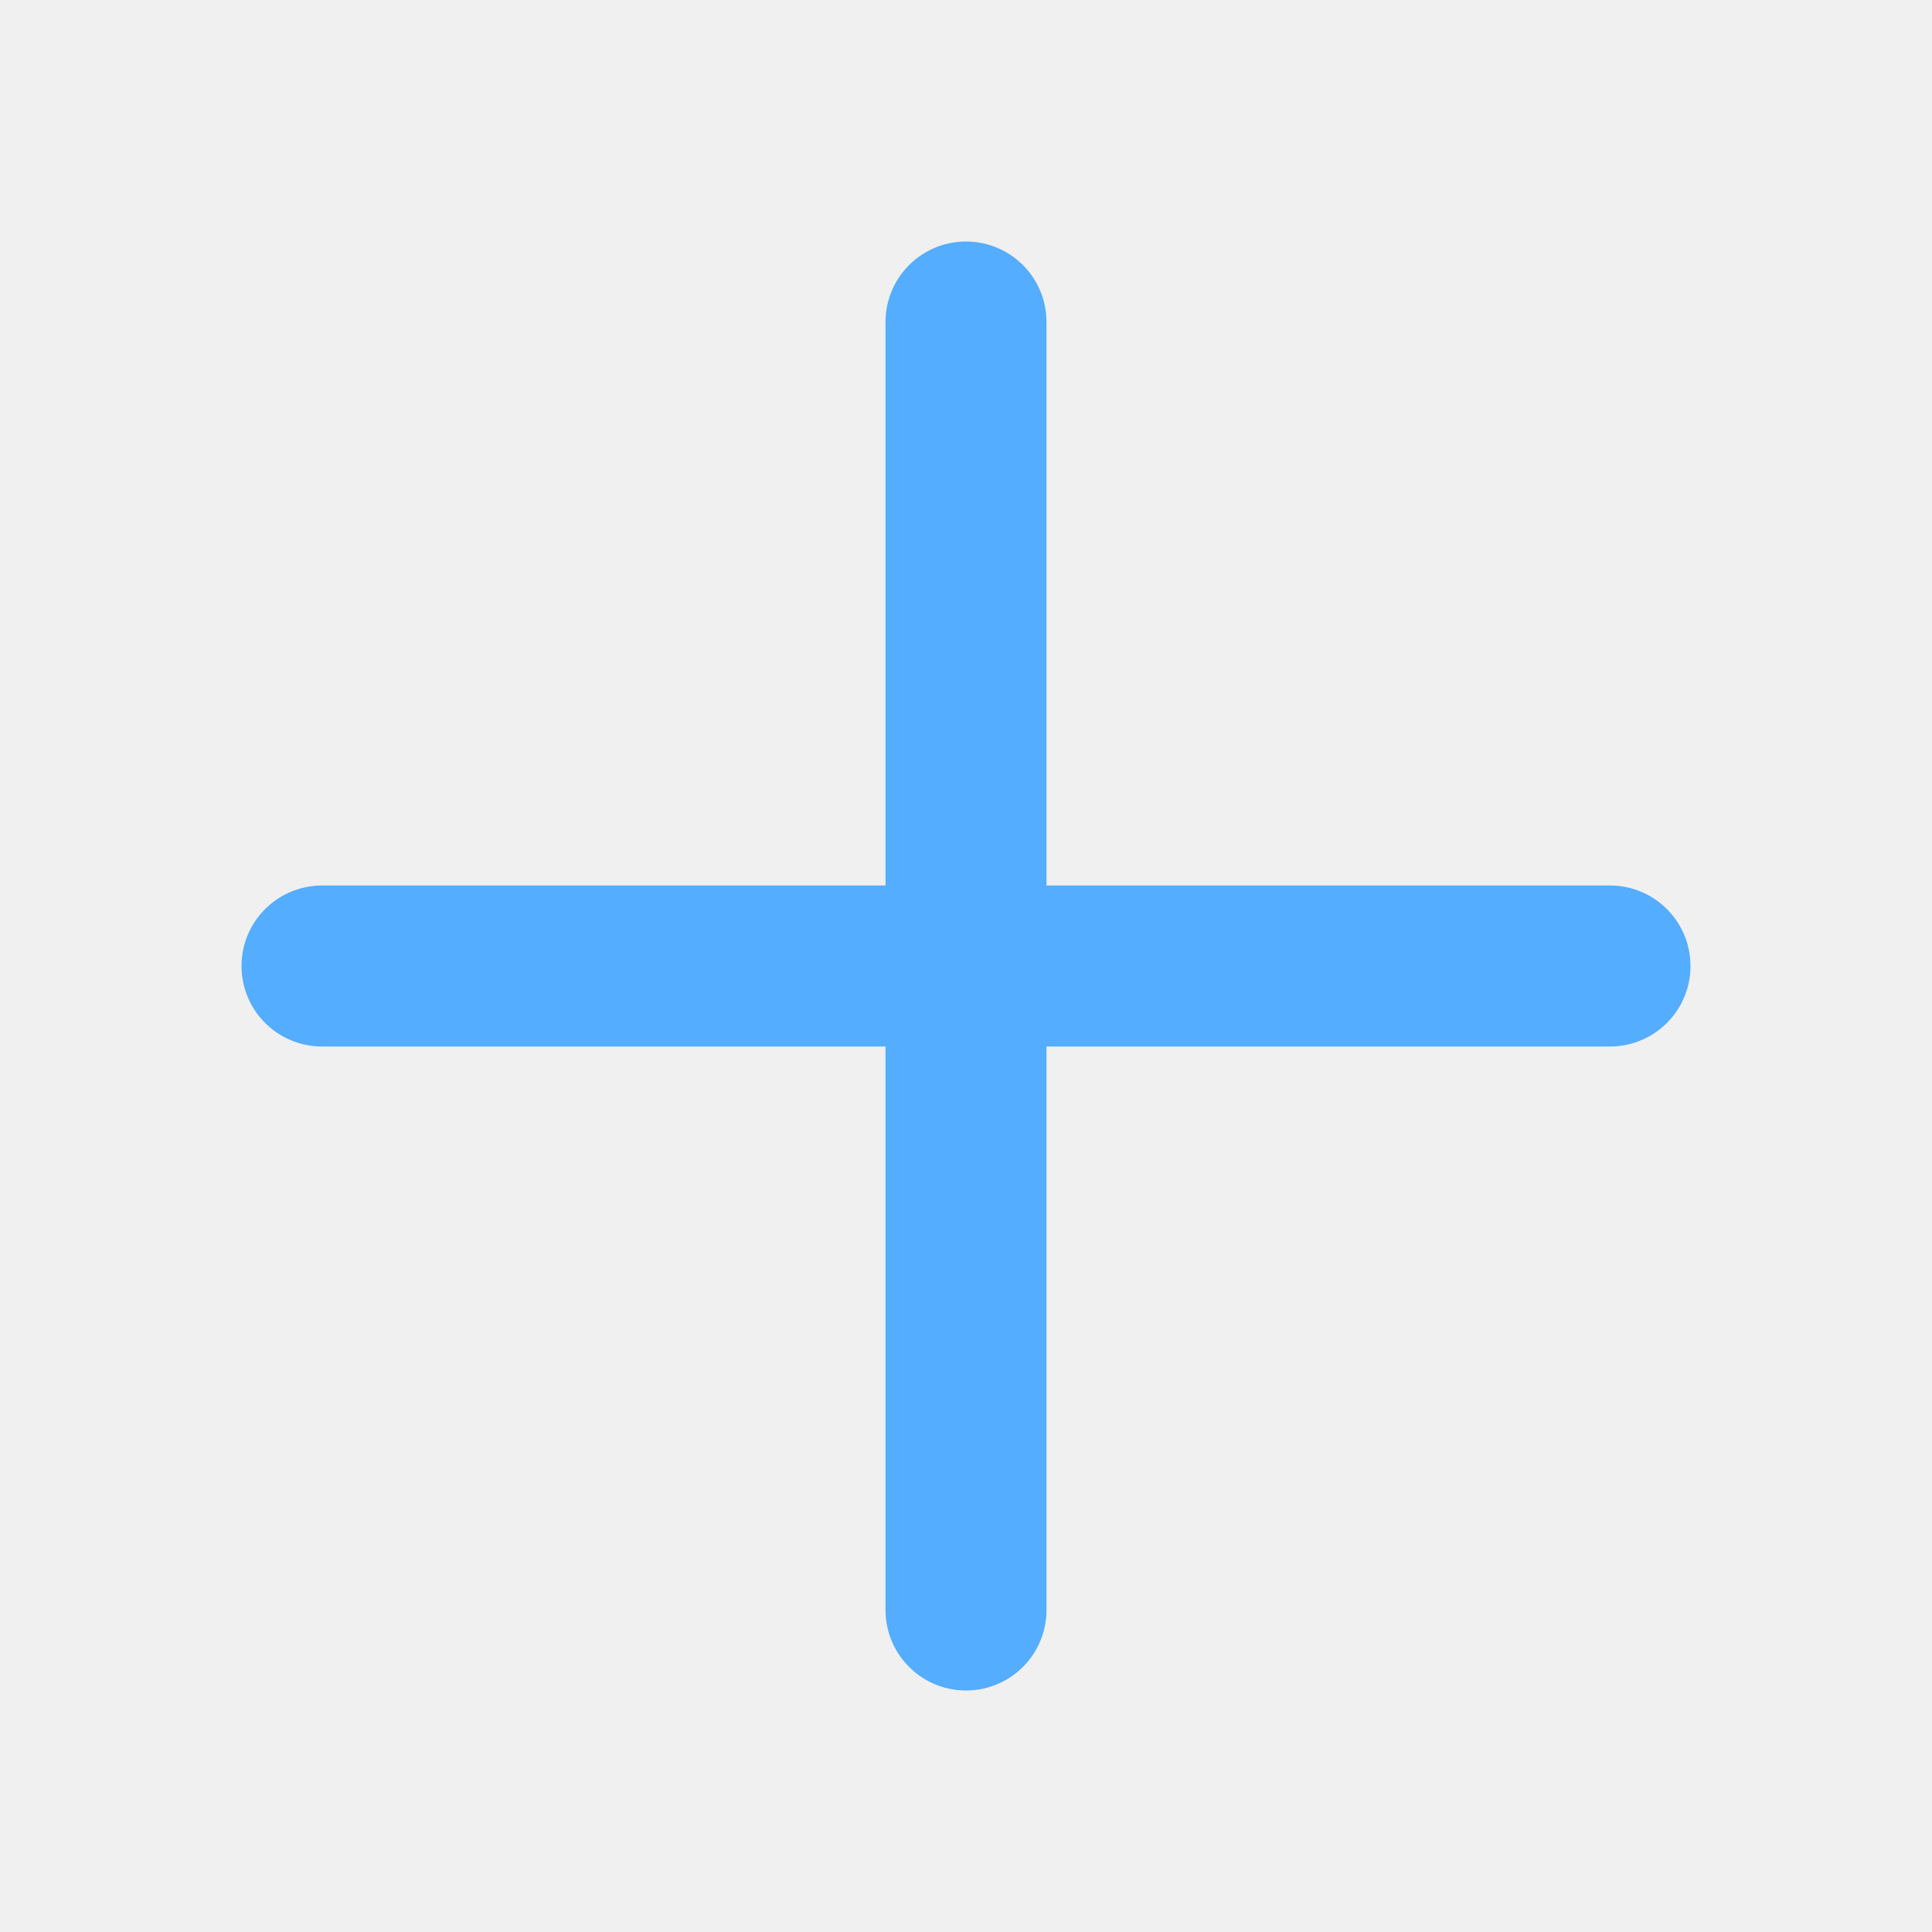
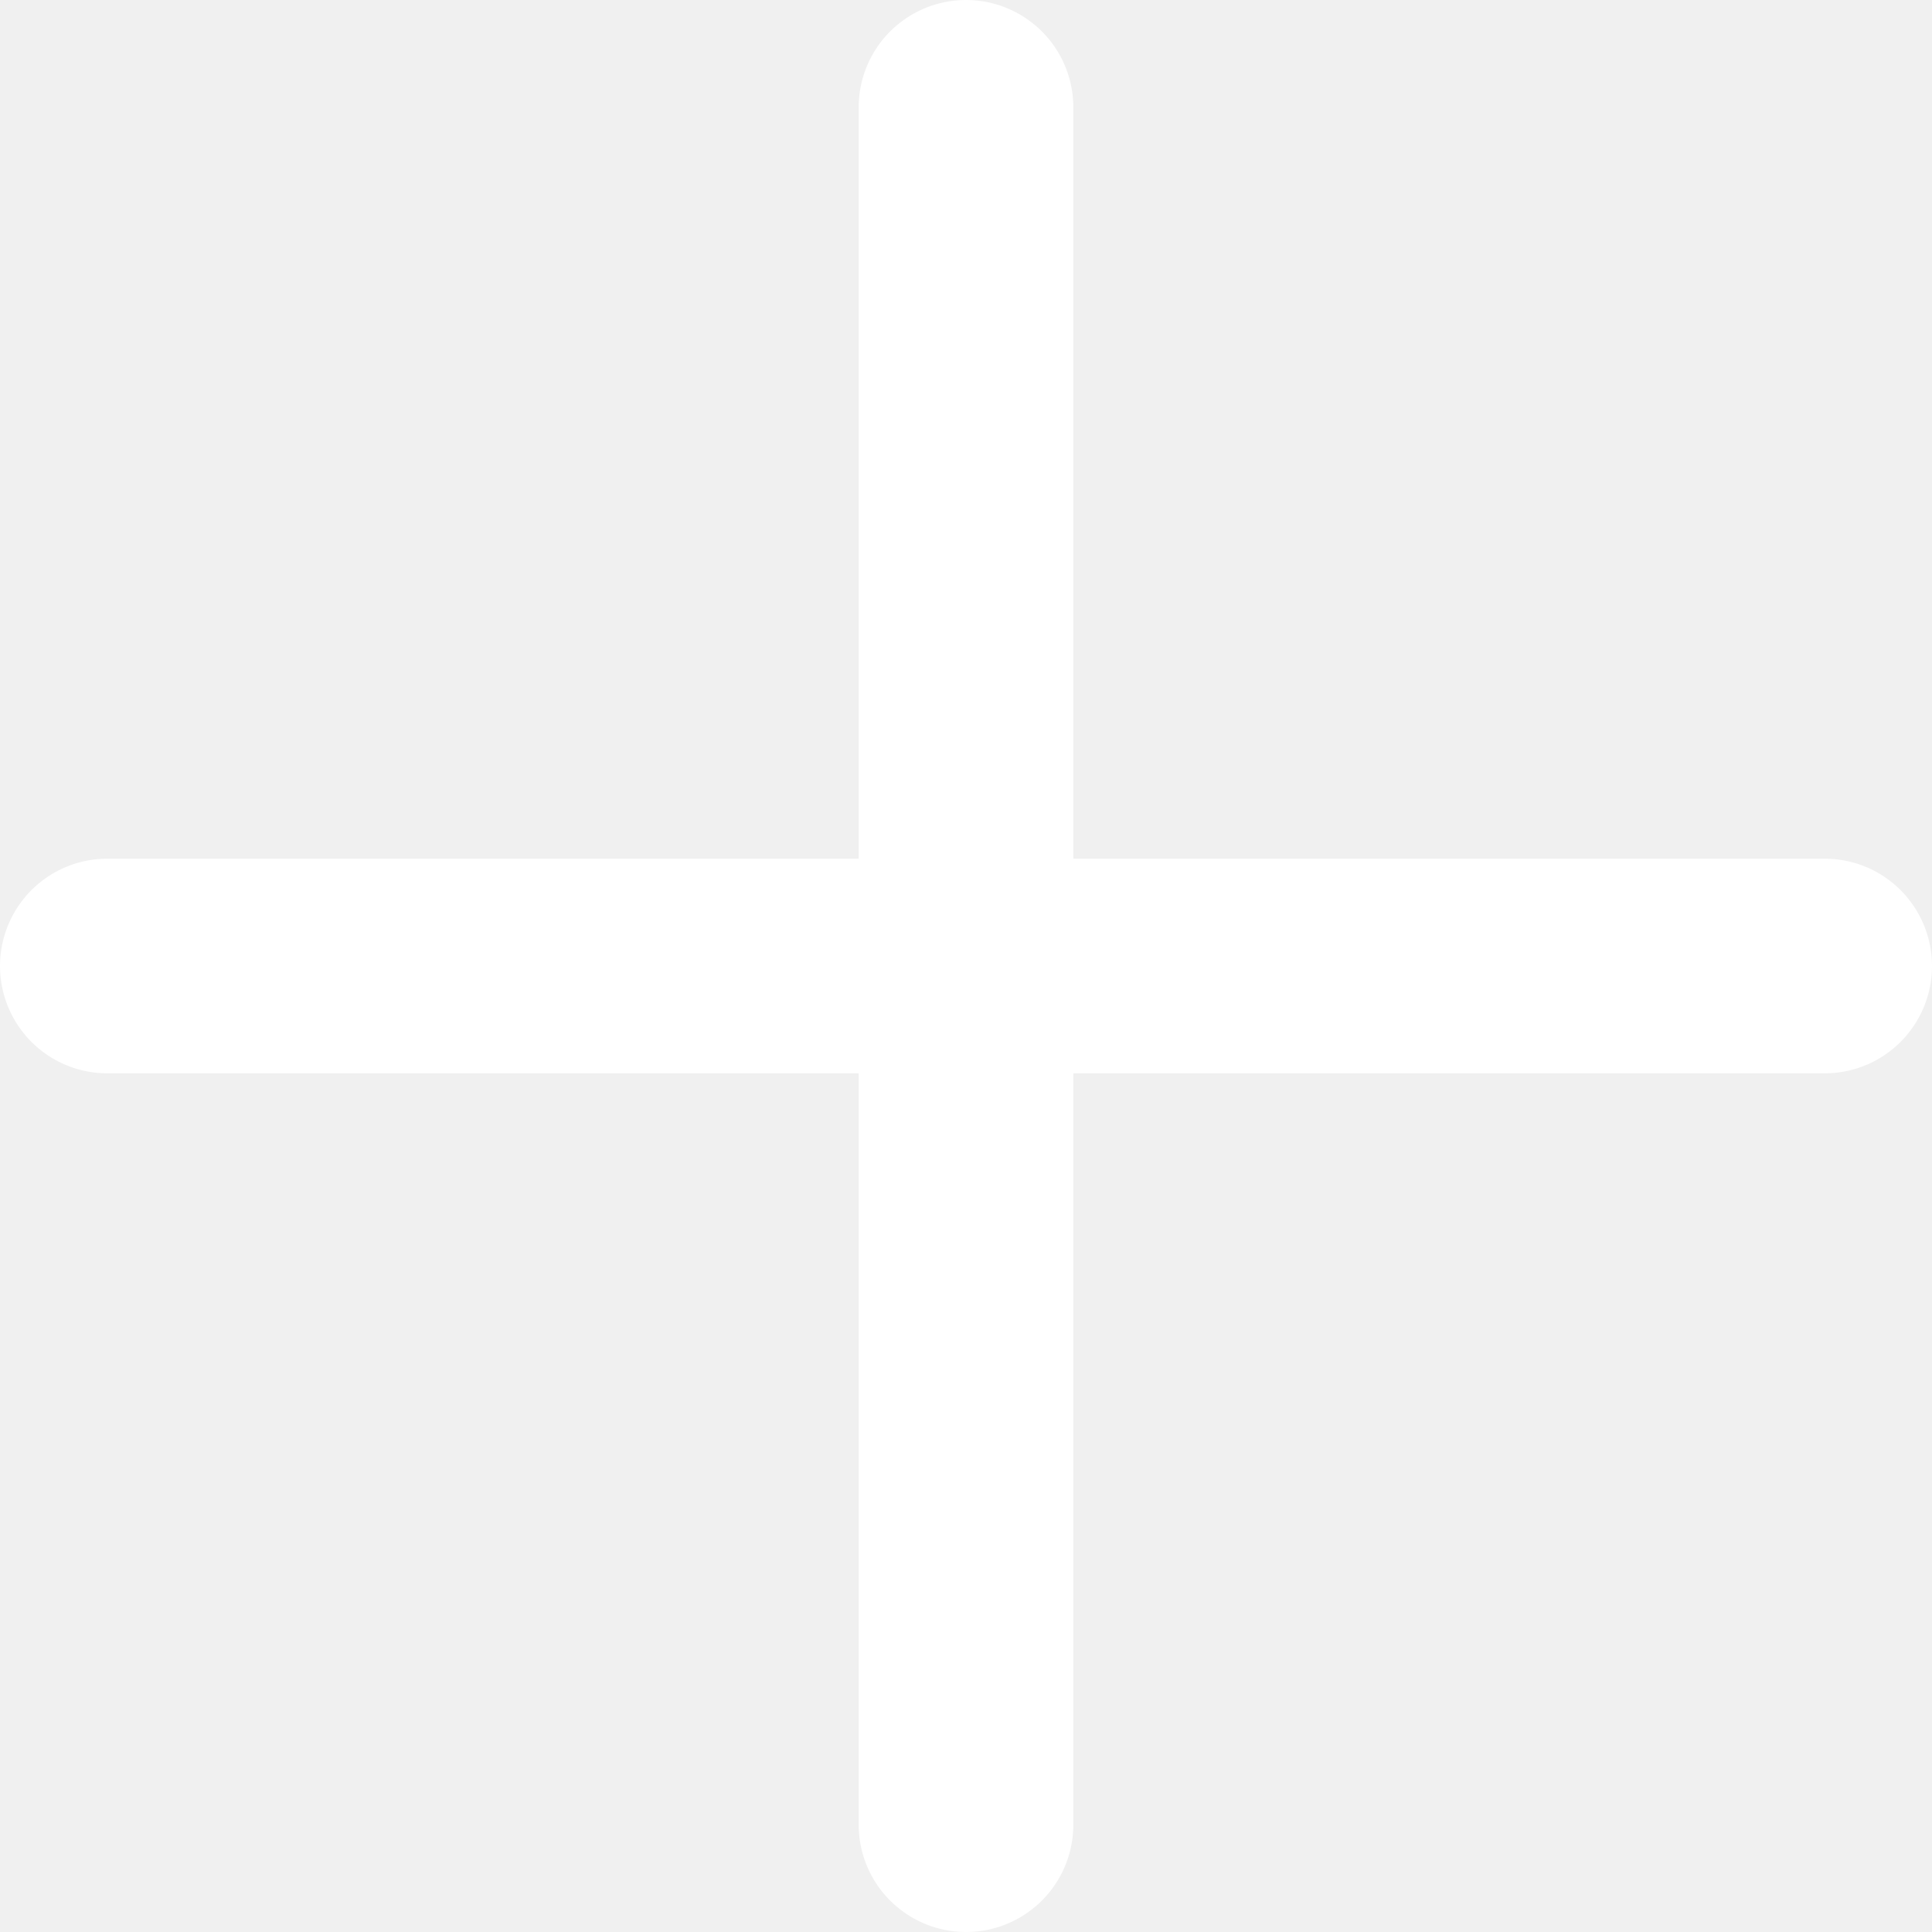
- <svg xmlns="http://www.w3.org/2000/svg" width="24" height="24" viewBox="0 0 24 24" fill="none">
-   <path d="M12 20V12M12 12V4M12 12H20M12 12H4" stroke="#54ADFF" stroke-width="2" stroke-linecap="round" />
+ <svg xmlns="http://www.w3.org/2000/svg" width="18" height="18" viewBox="0 0 18 18" fill="none">
+   <path d="M9 17V9M9 9V1M9 9H17M9 9H1" stroke="white" stroke-width="2" stroke-linecap="round" />
</svg>
